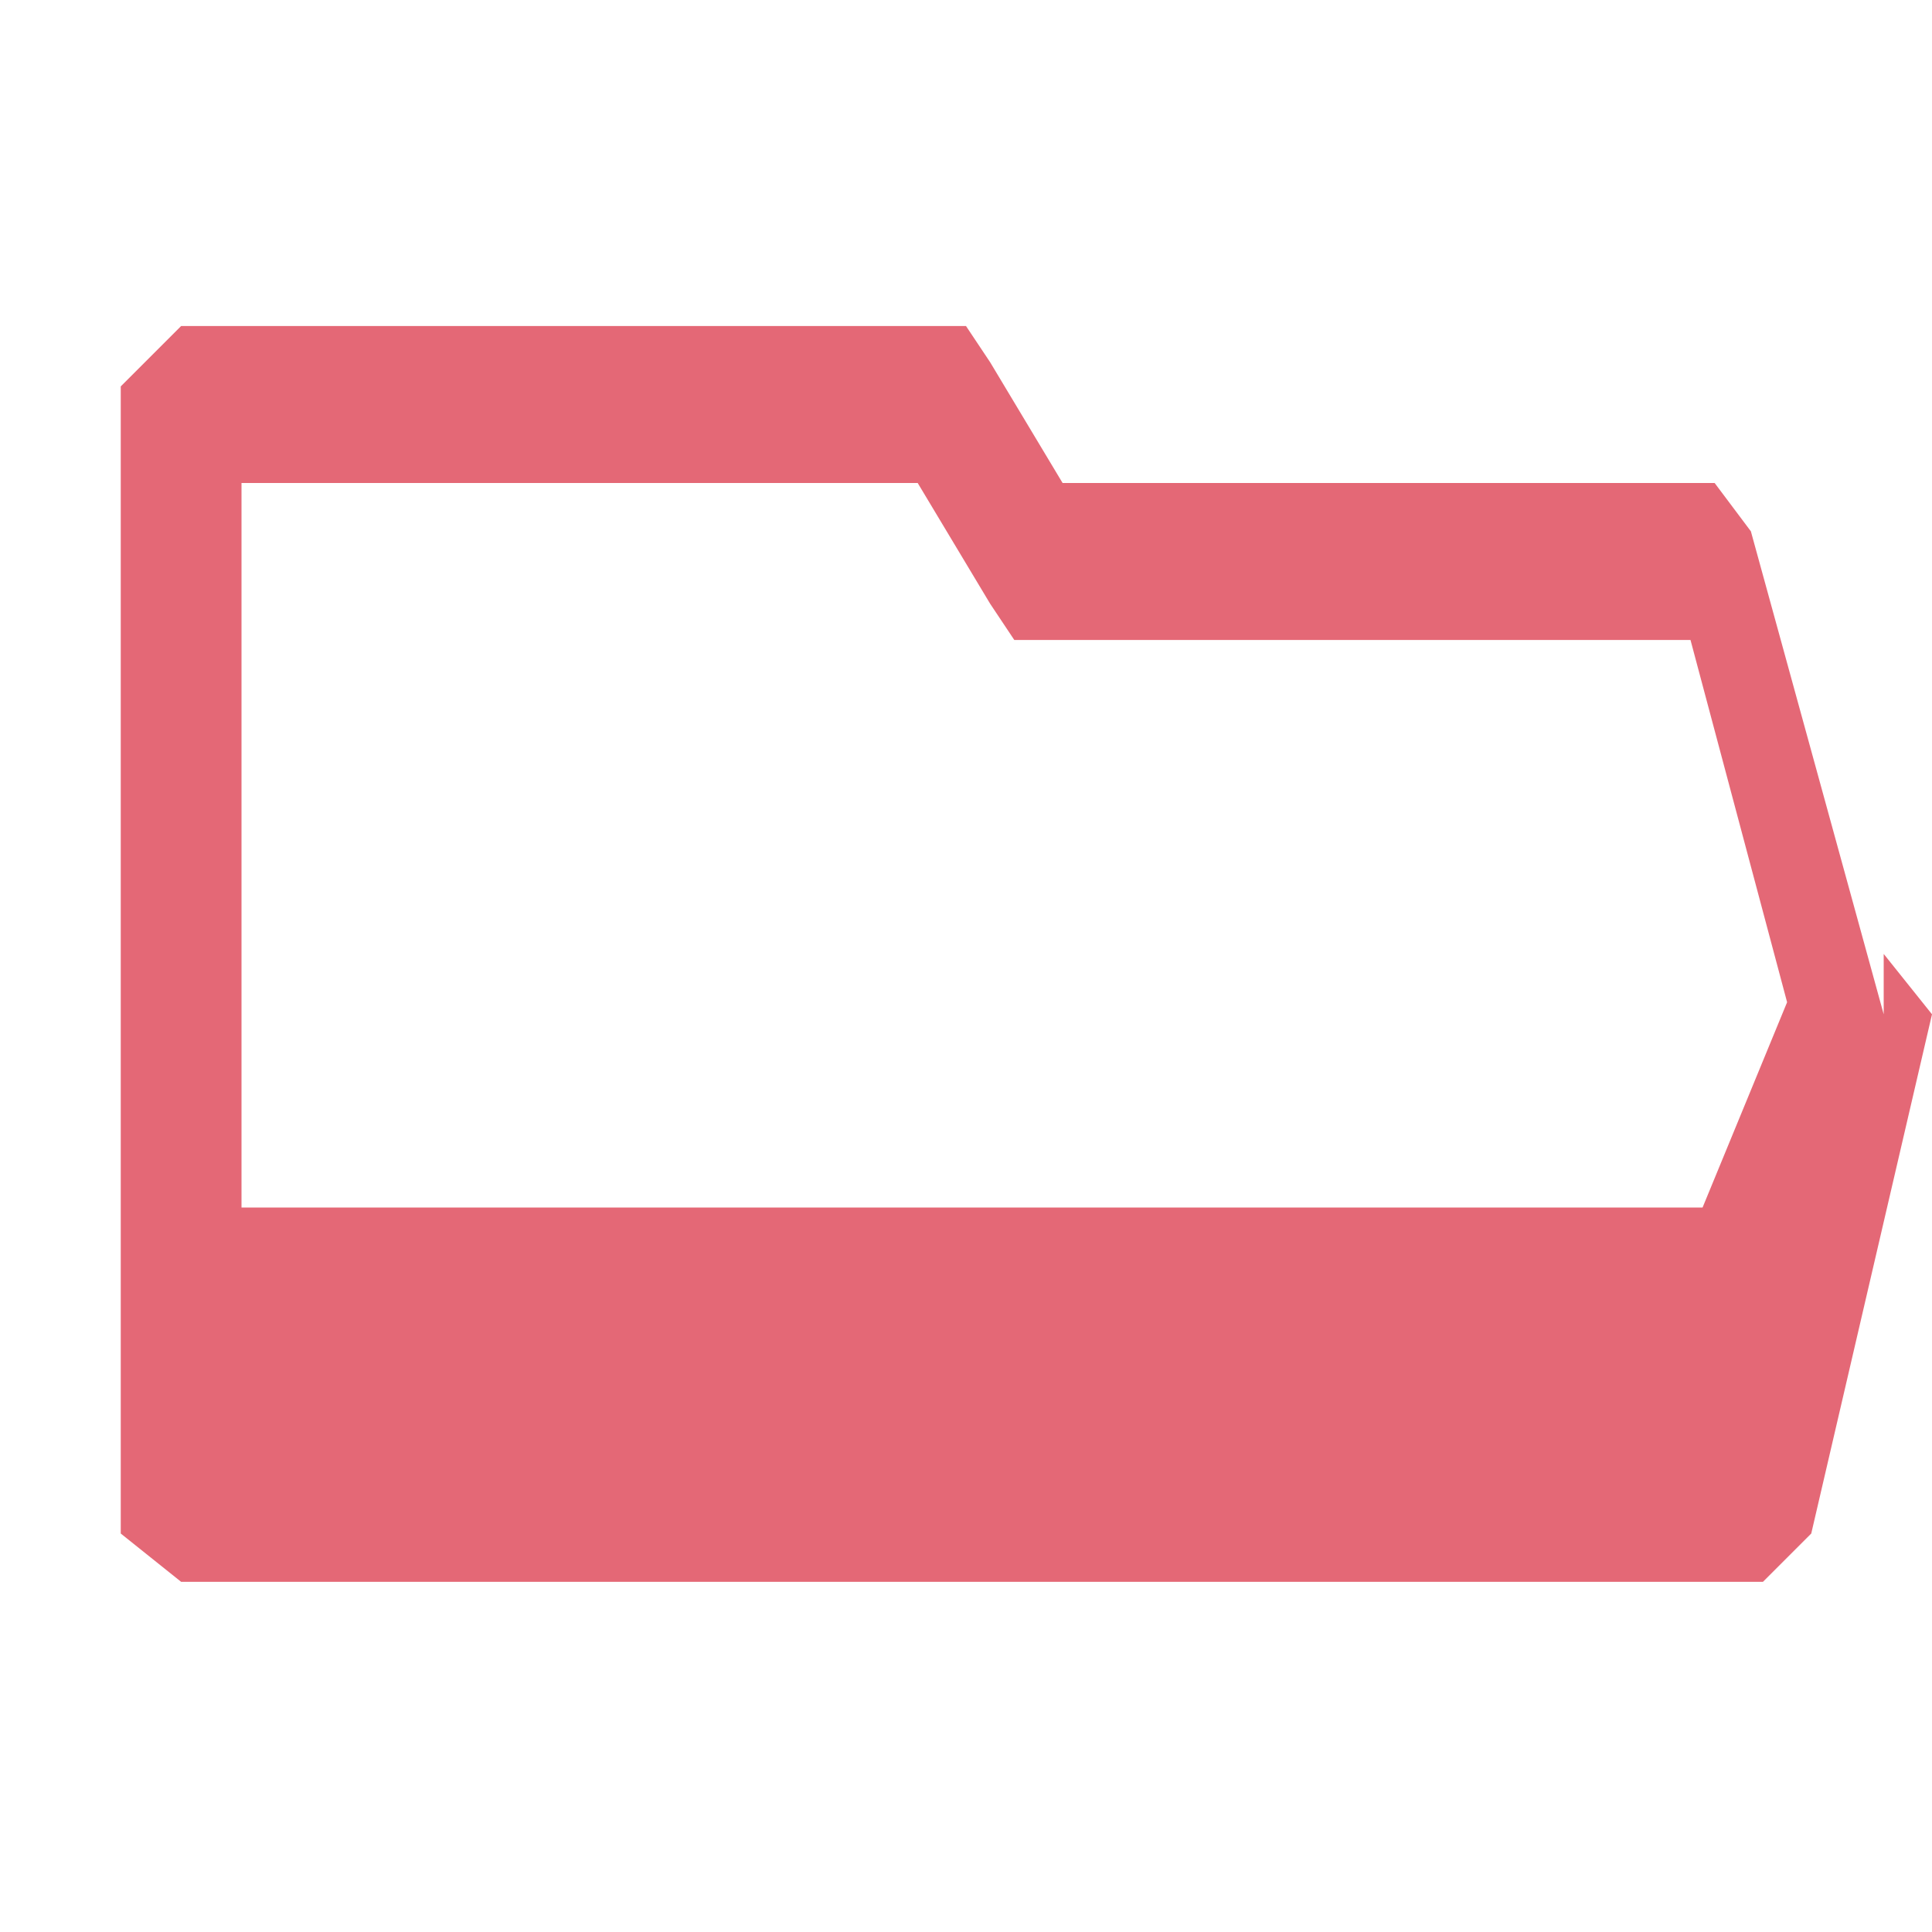
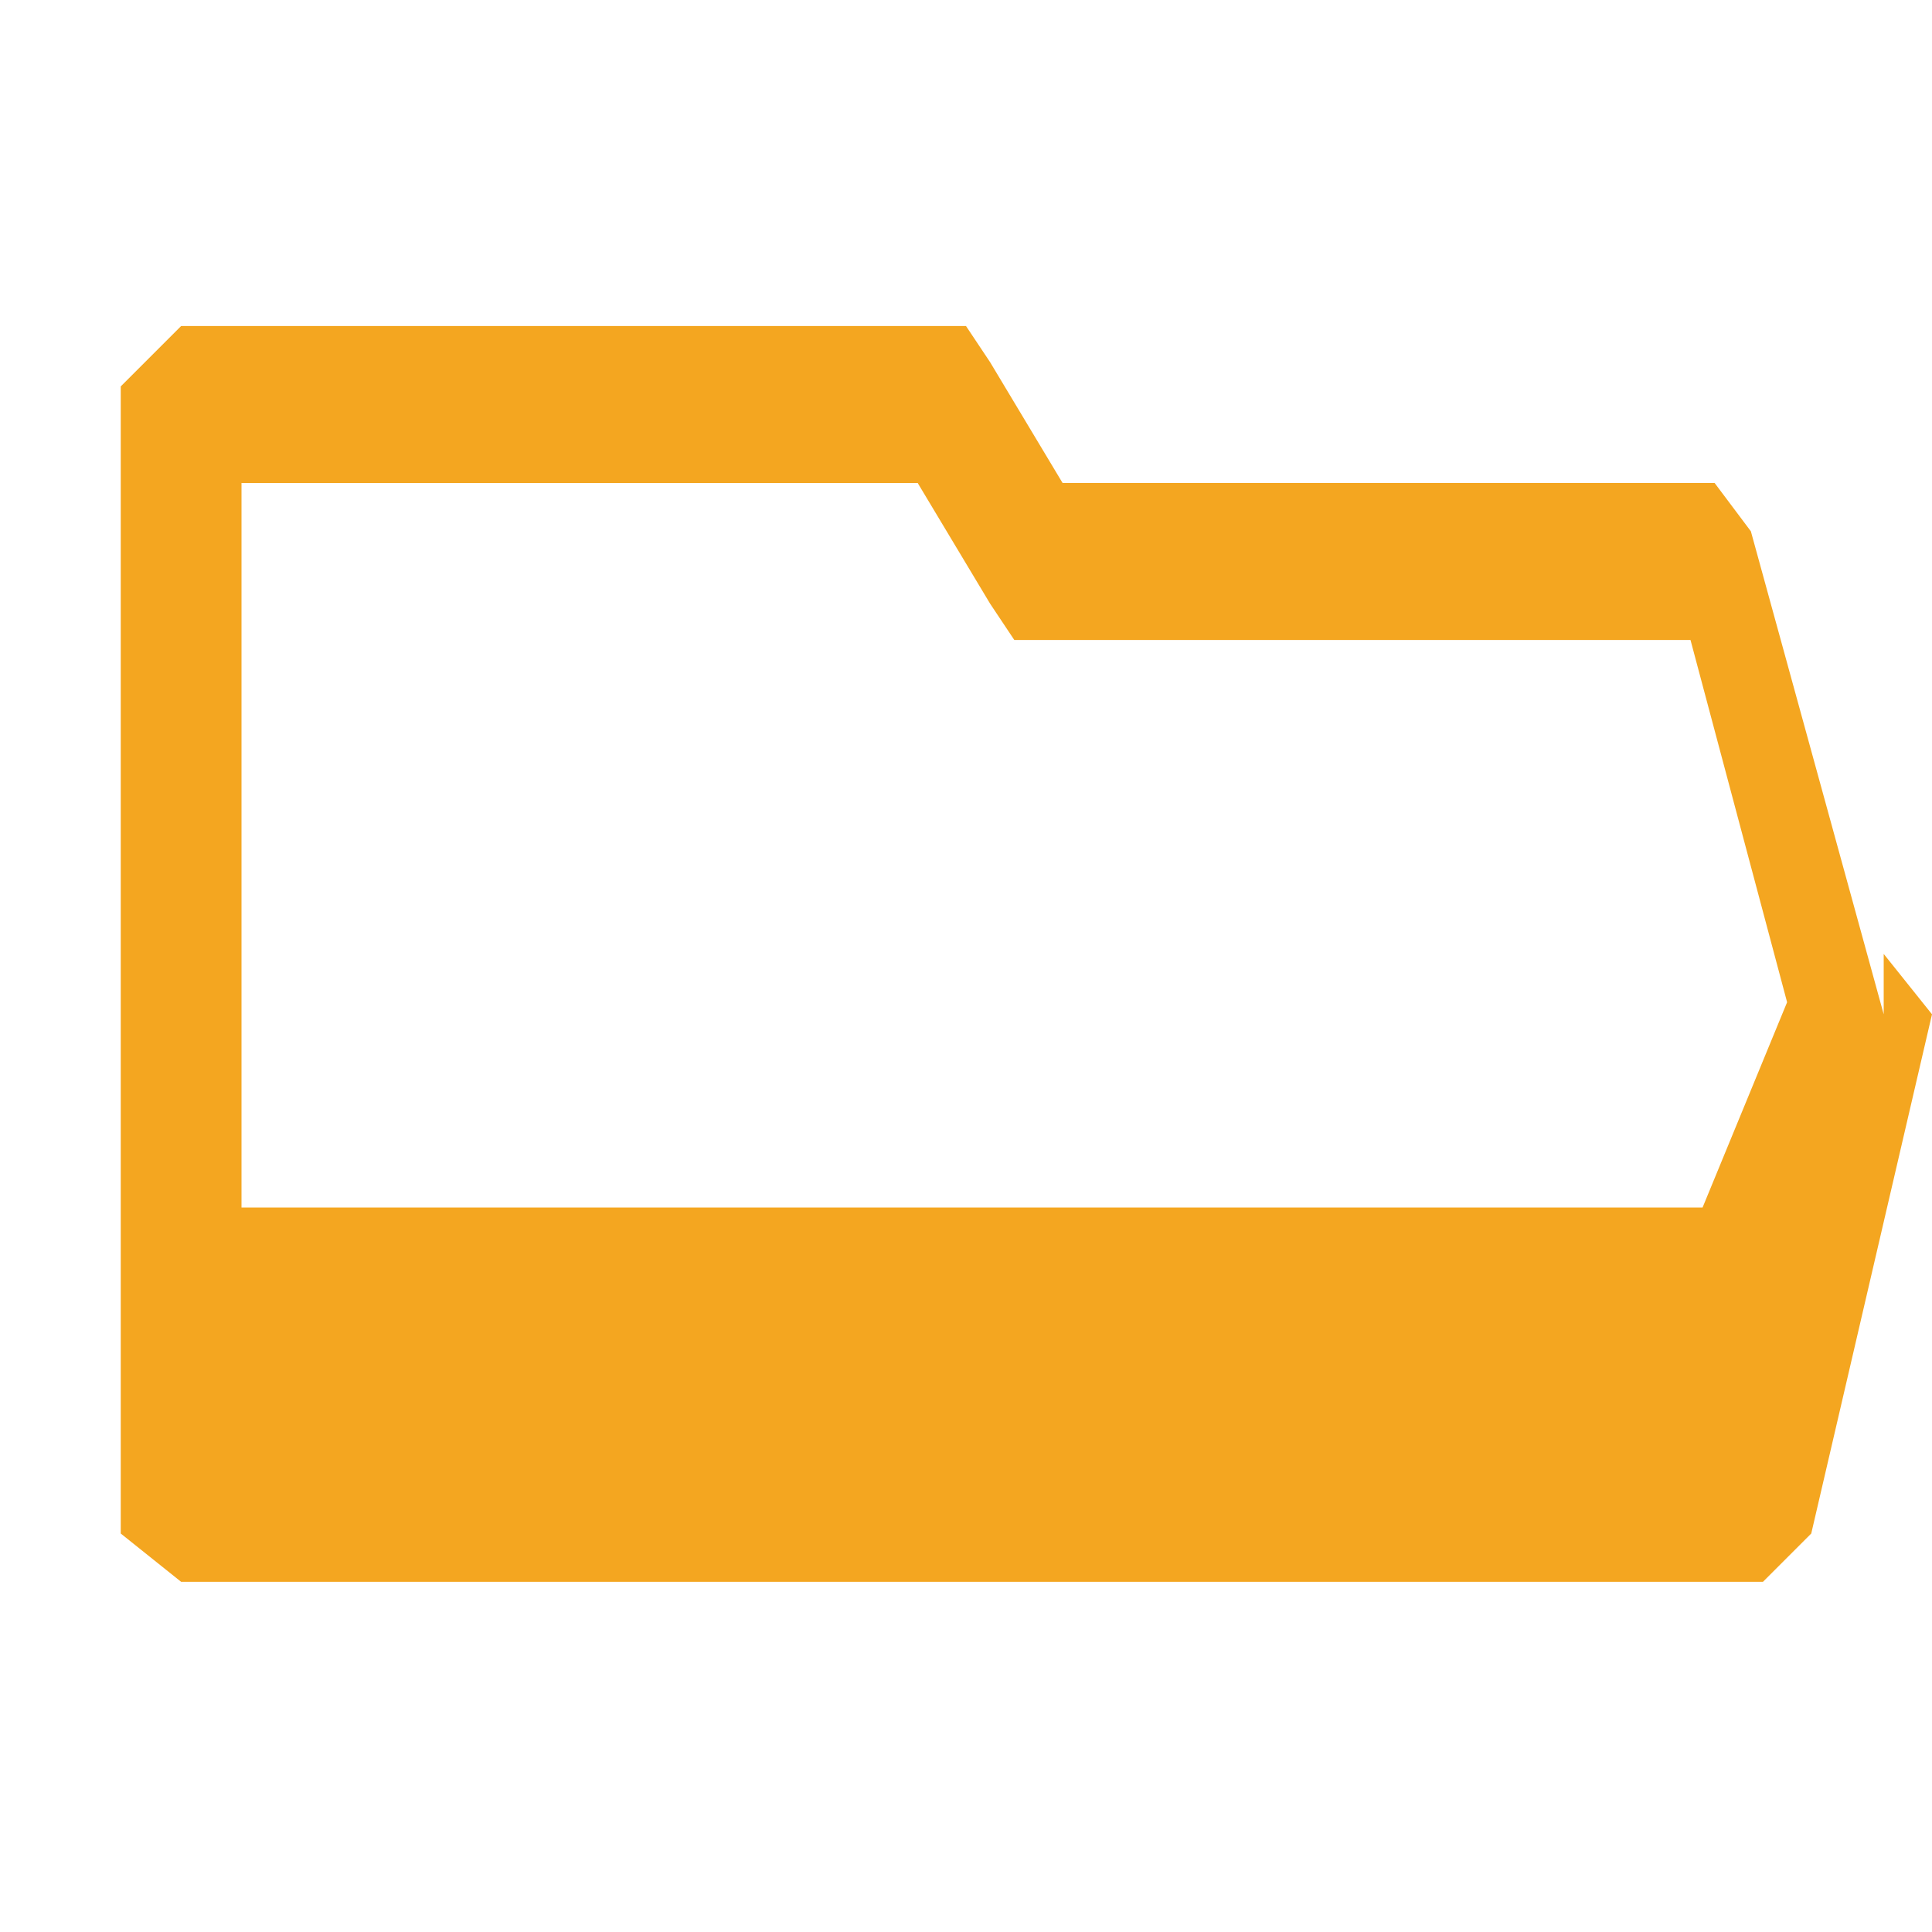
<svg xmlns="http://www.w3.org/2000/svg" viewBox="0 0 16 16" width="16" height="16">
-   <path fill="#e46876" d="M15.6 8.4l-1.1-4-.3-.4H8.8l-.6-1-.2-.3H1.5l-.5.5v9.5l.5.4h13.1l.4-.4 1-4.3-.4-.5zM2 4h5.6l.6 1 .2.3H14l.8 3H2V4zm12.1 6H2v-1.7h12.8l-.7 1.7z" />
-   <path fill="#e46876" d="M3 12.2h10v.8H3z" />
+   <path fill="#f4a620" d="M15.6 8.4l-1.1-4-.3-.4H8.8l-.6-1-.2-.3H1.5l-.5.5v9.5l.5.4h13.1l.4-.4 1-4.3-.4-.5zM2 4h5.6l.6 1 .2.3H14l.8 3H2V4zm12.1 6H2v-1.7h12.8l-.7 1.7z" />
+   <path fill="#f4a620" d="M3 12.2h10v.8H3z" />
</svg>
